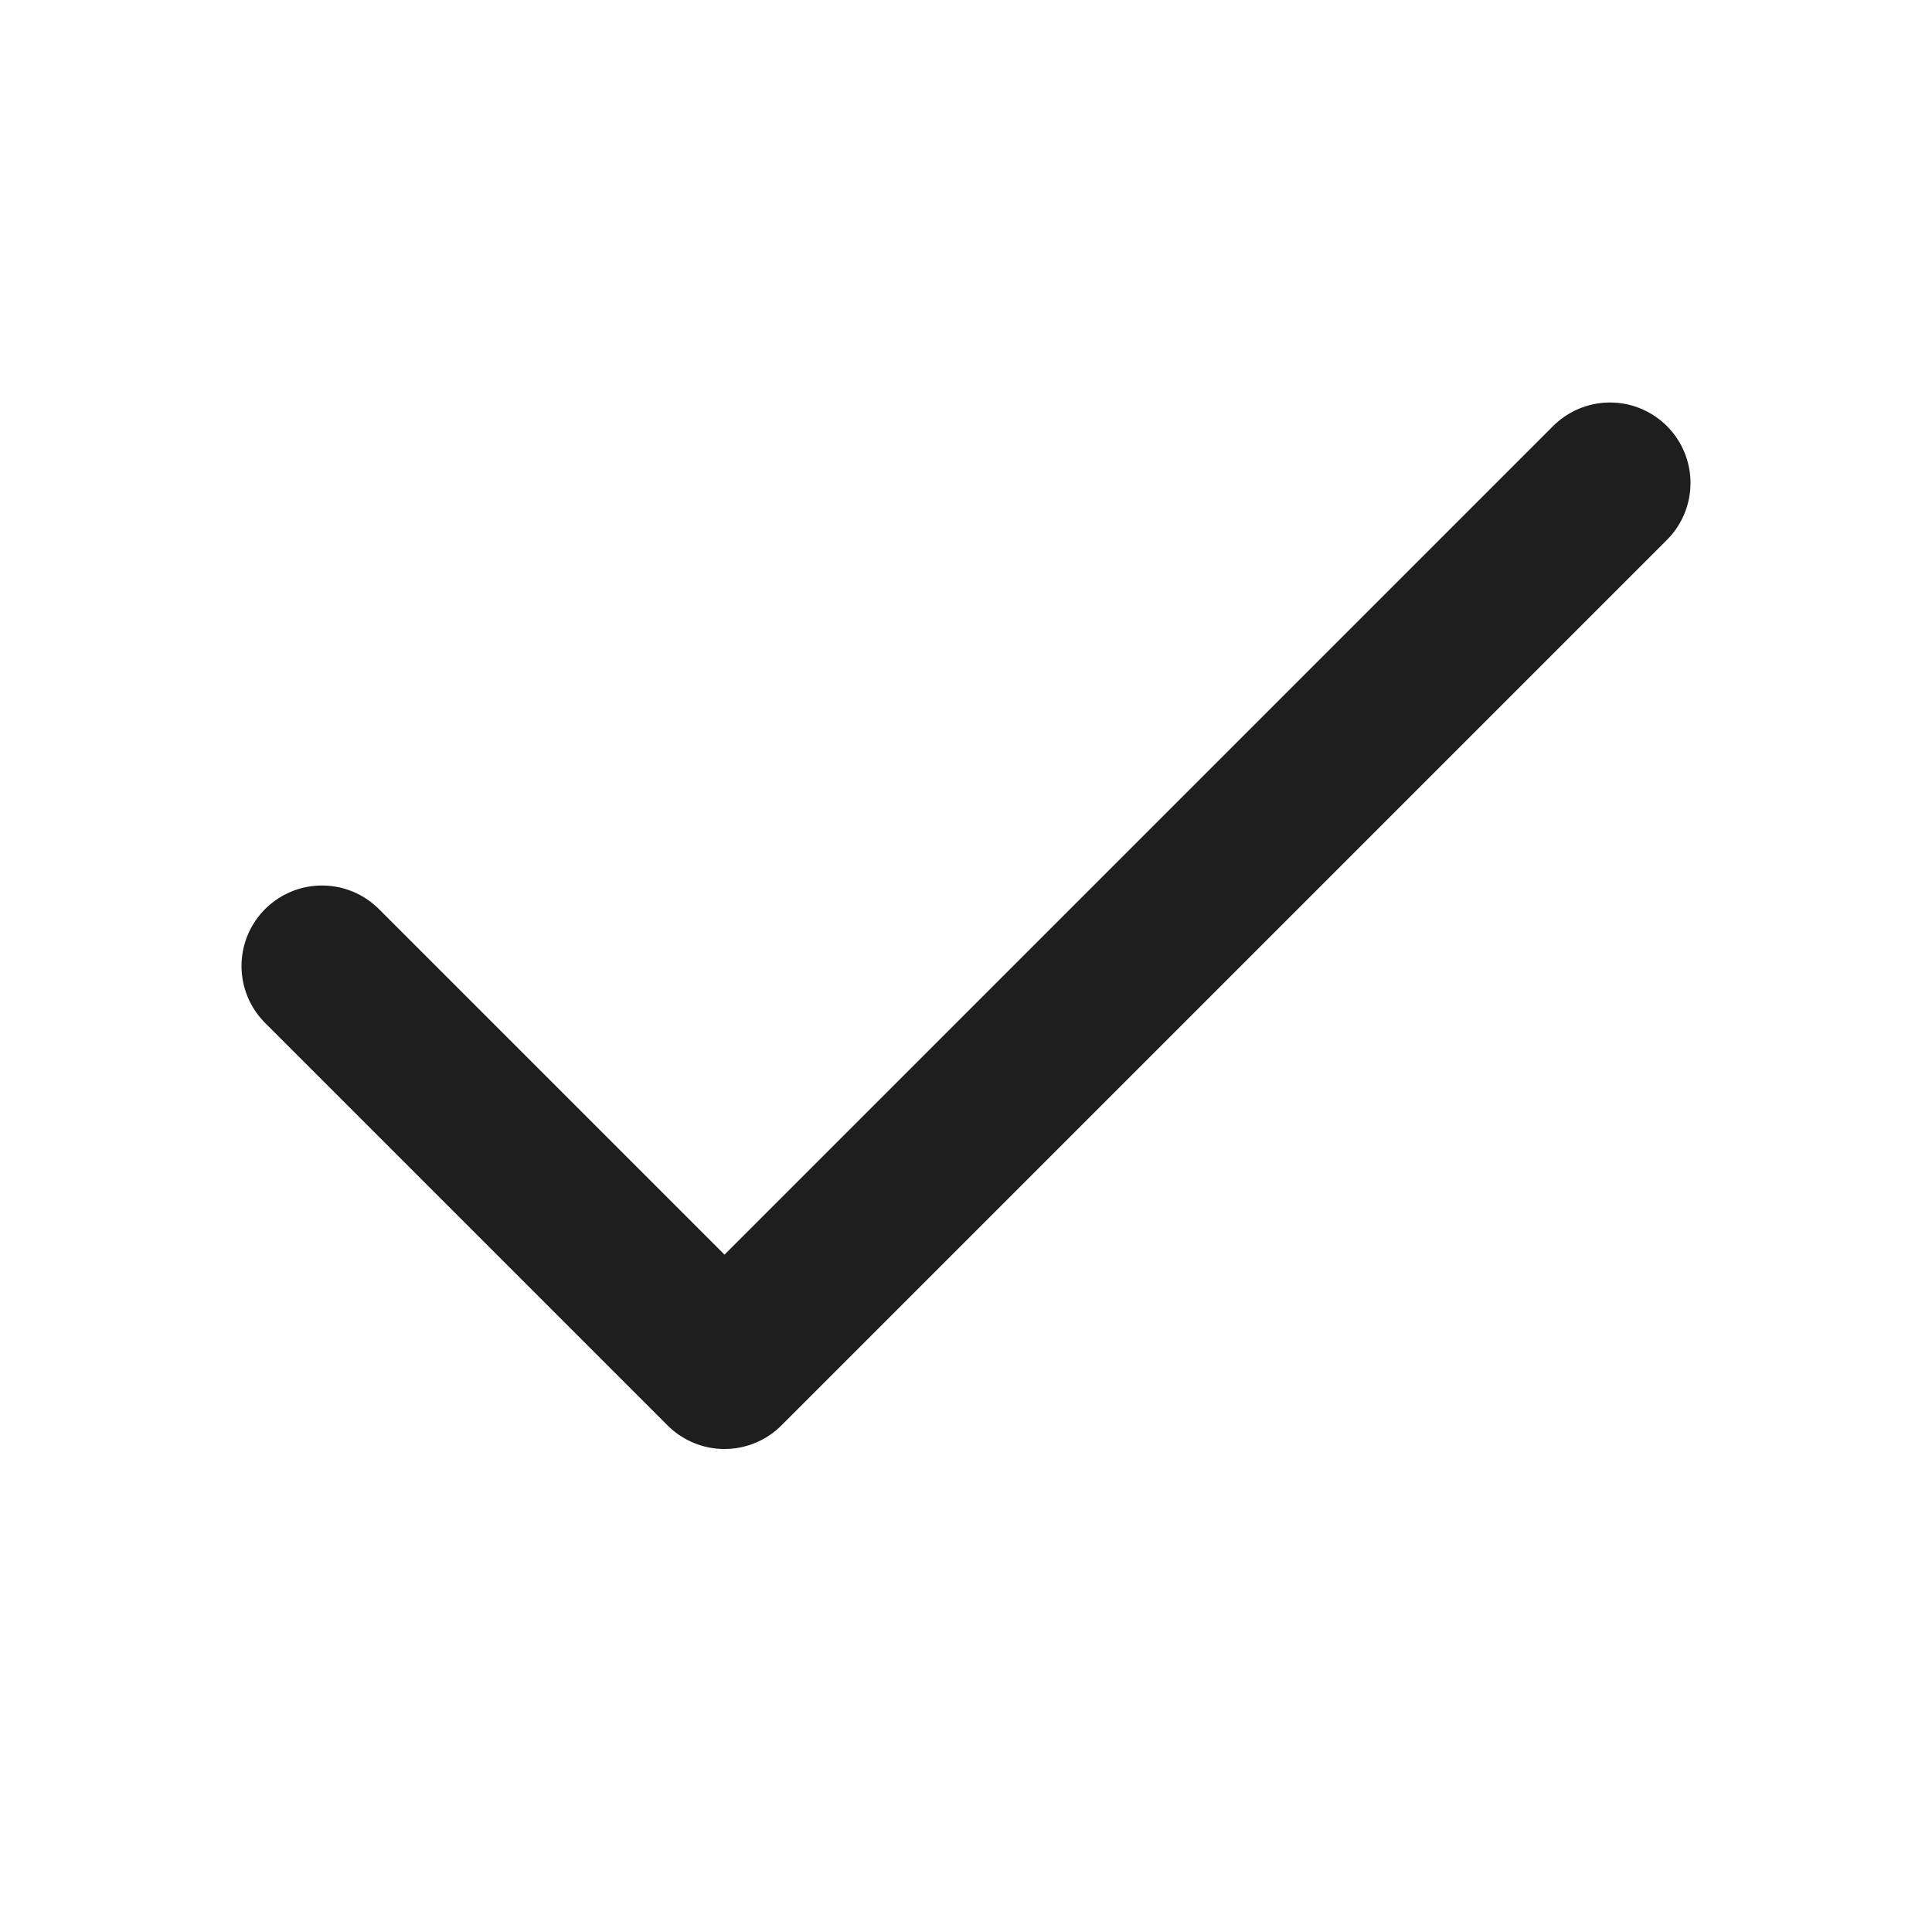
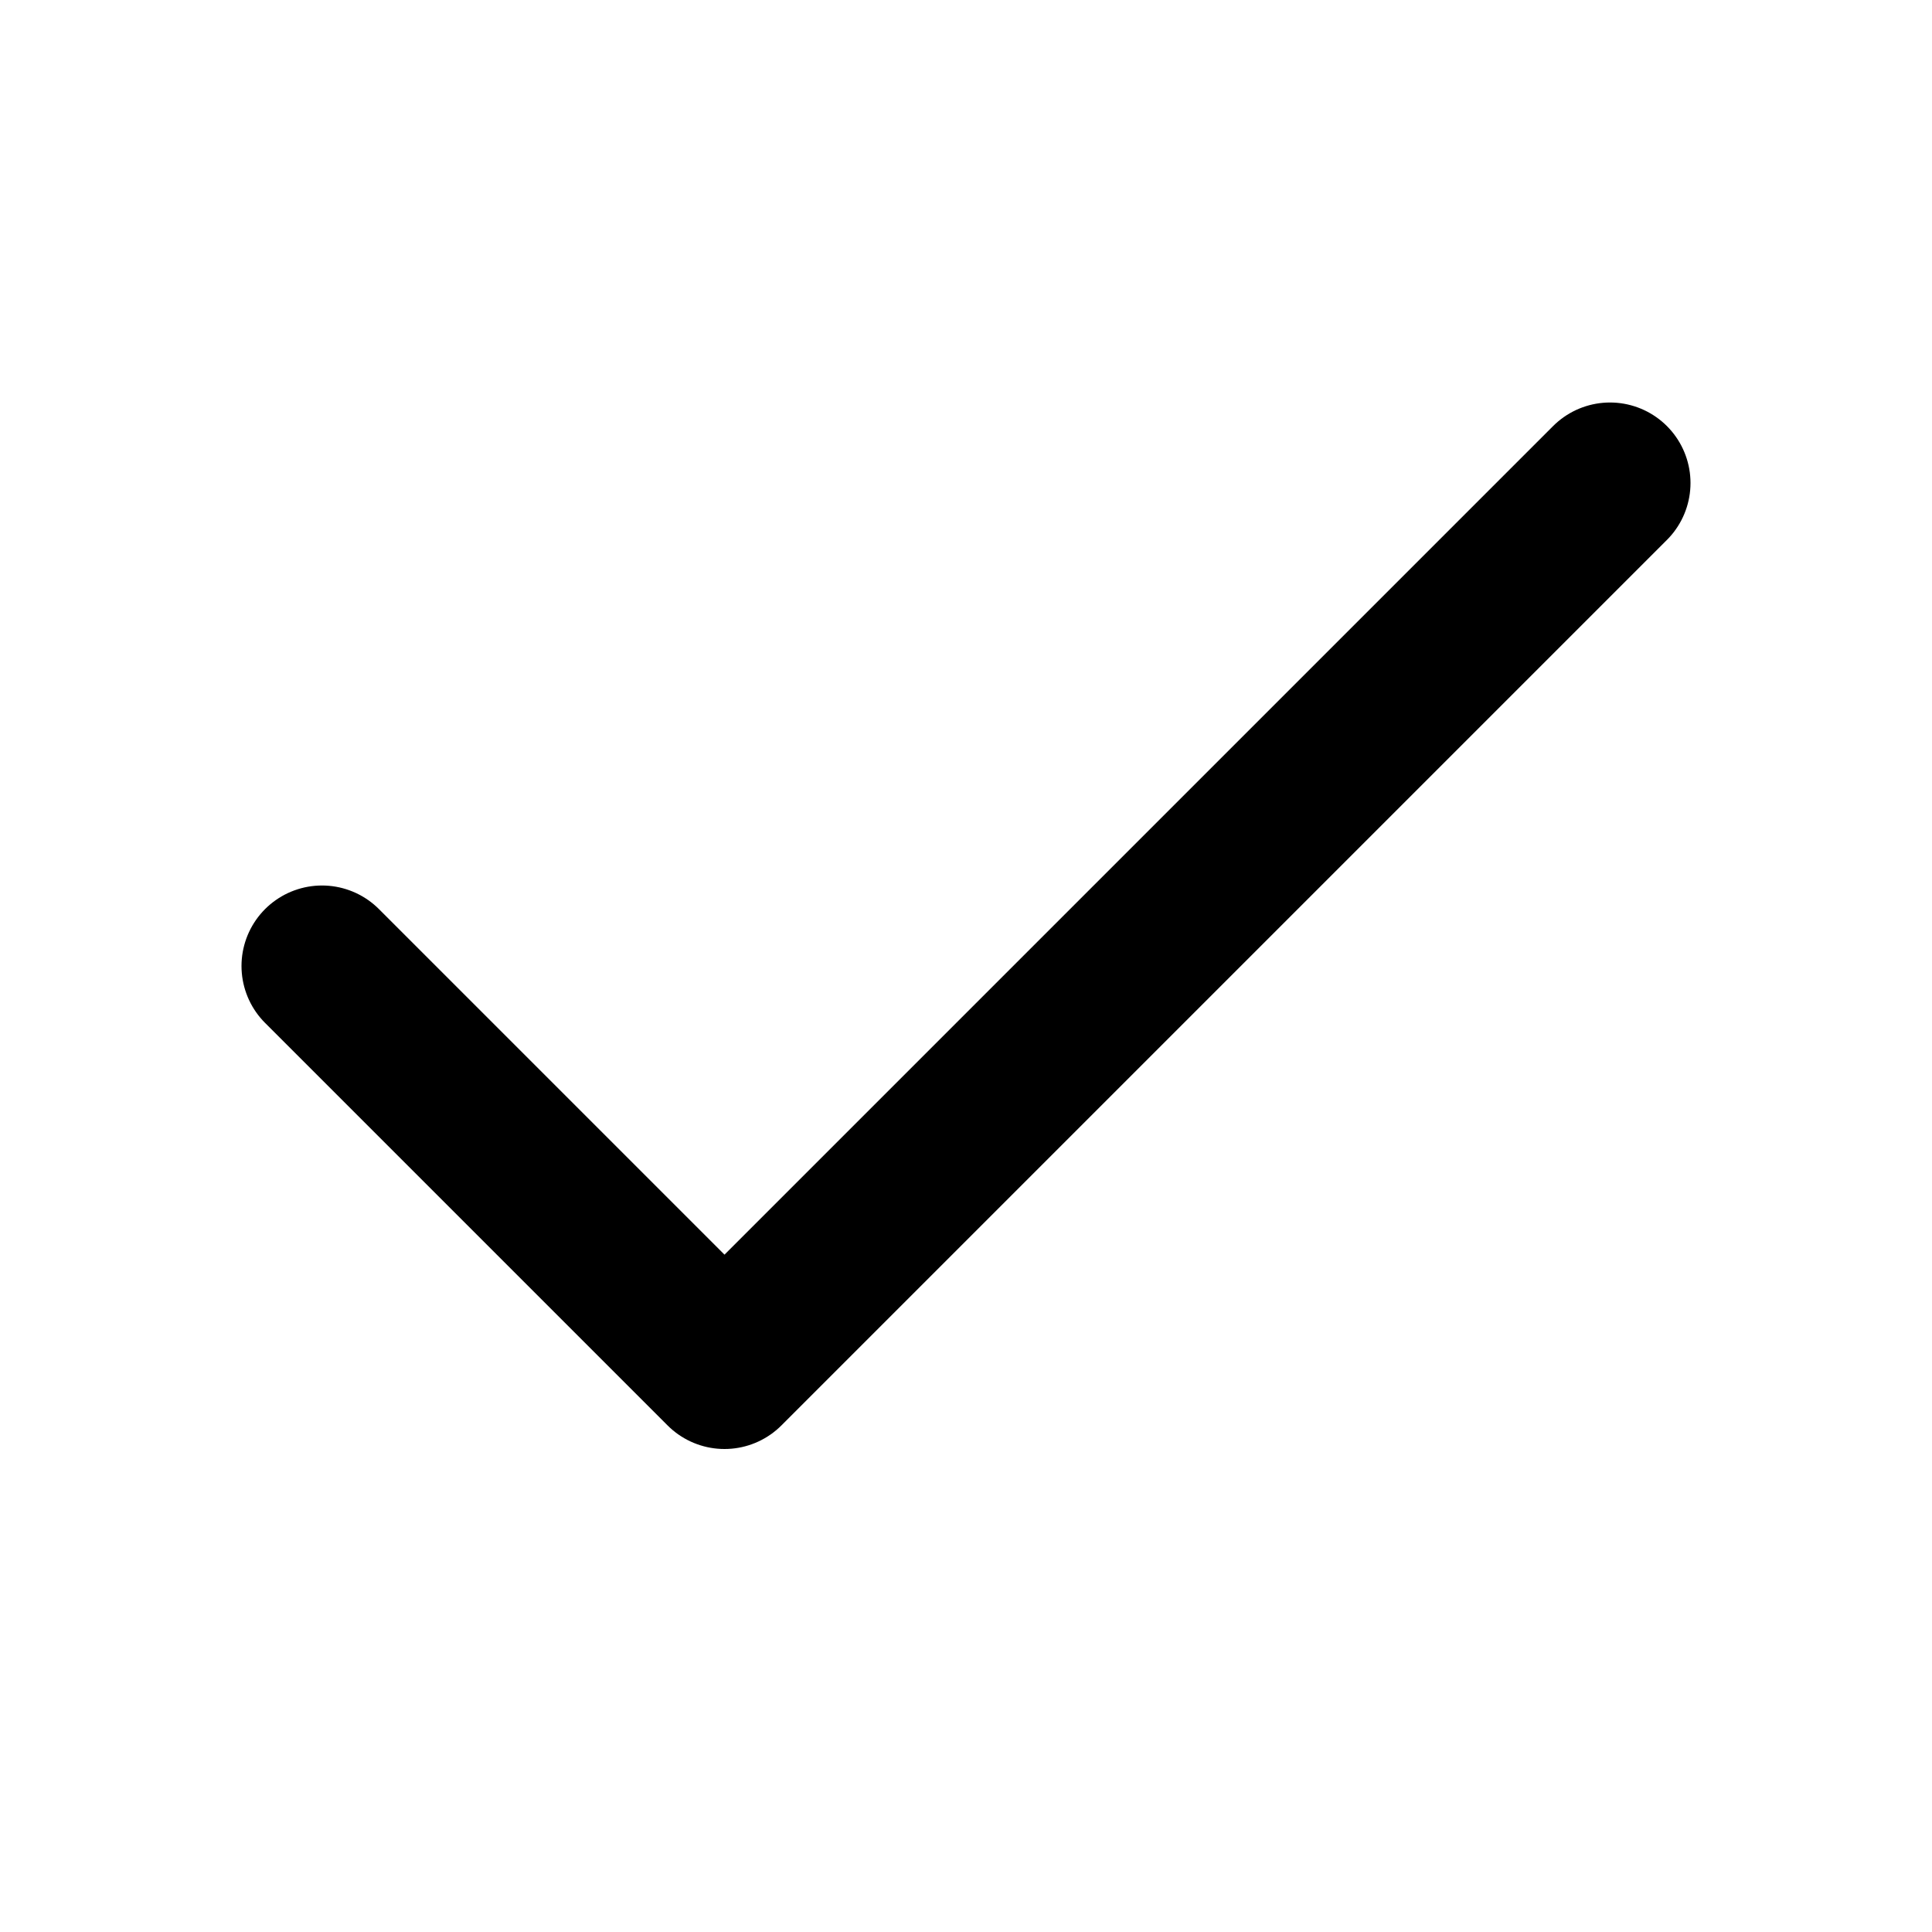
<svg xmlns="http://www.w3.org/2000/svg" width="48" height="48" viewBox="0 0 48 48" fill="none">
-   <path d="M40 12L18 34L8 24" stroke="#1E1E1E" stroke-width="4" stroke-linecap="round" stroke-linejoin="round" />
+   <path d="M40 12L18 34L8 24" stroke="currentColor" stroke-width="4" stroke-linecap="round" stroke-linejoin="round" />
</svg>
